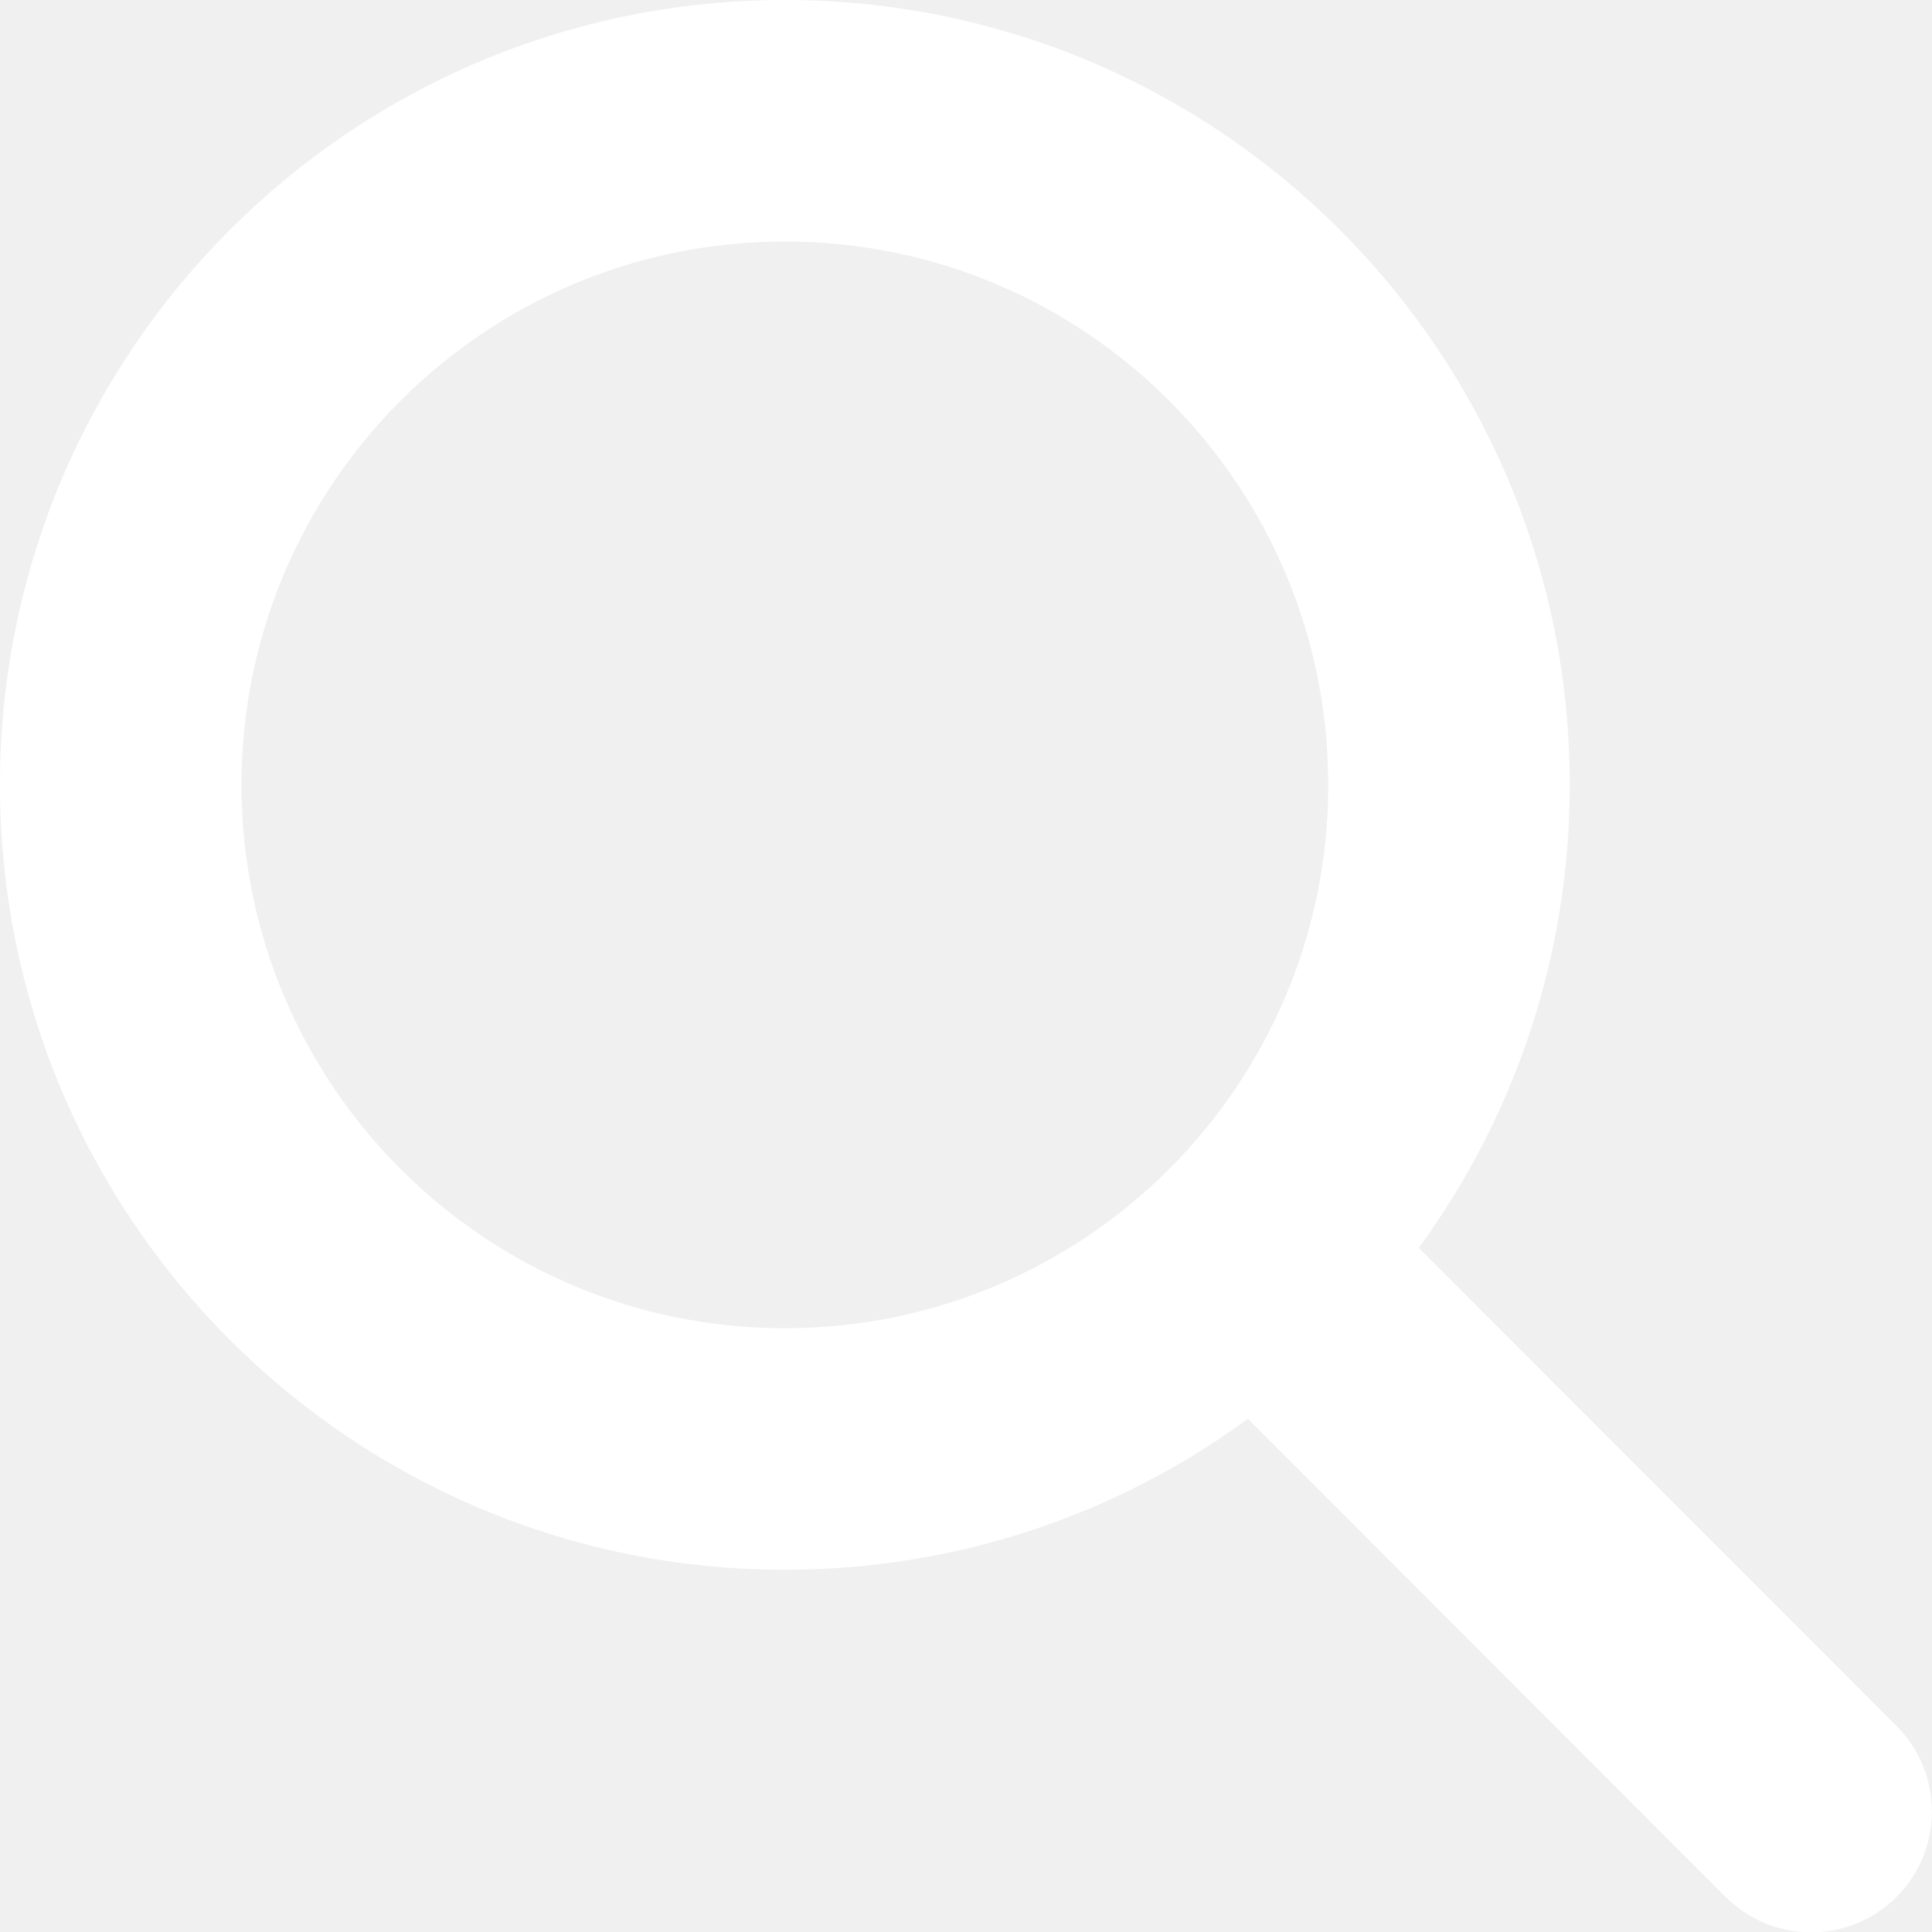
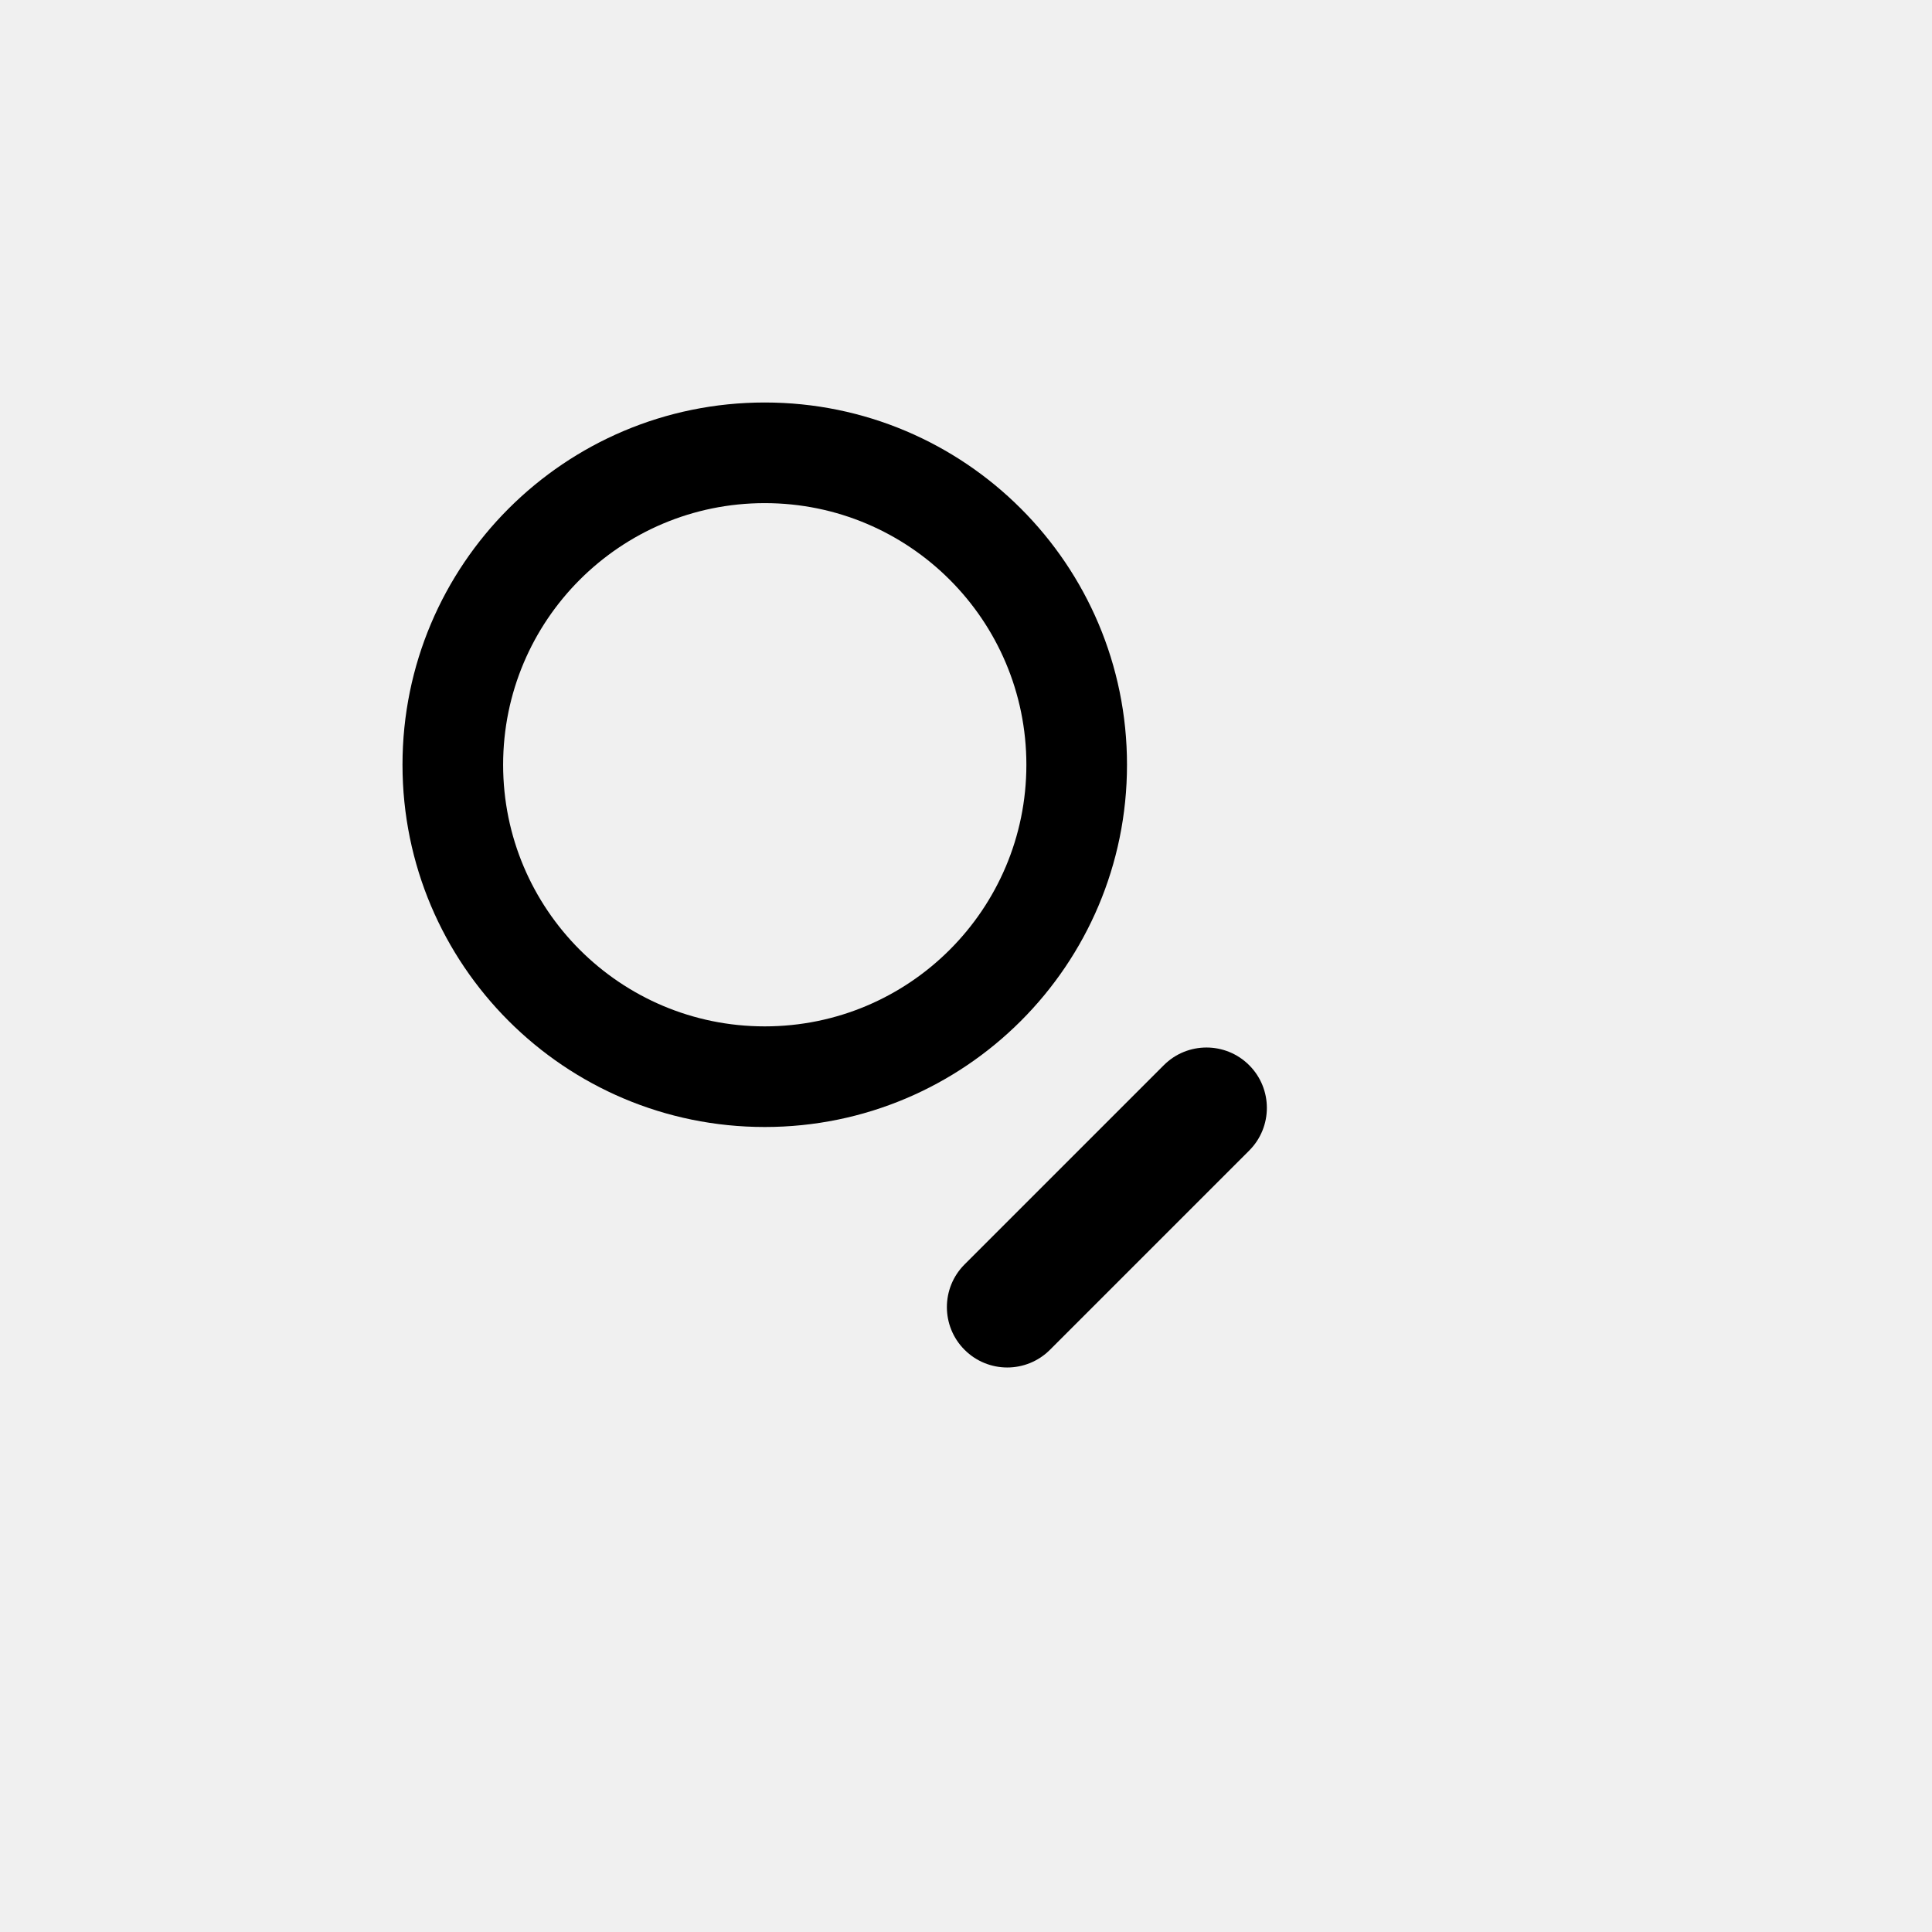
- <svg xmlns="http://www.w3.org/2000/svg" height="2em" viewBox="0 0 512 512">
-   <style>svg{fill:#ffffff}</style>
-   <path d="M416 208c0 45.9-14.9 88.3-40 122.7L502.6 457.4c12.5 12.5 12.5 32.8 0 45.3s-32.8 12.5-45.3 0L330.7 376c-34.4 25.2-76.8 40-122.7 40C93.1 416 0 322.9 0 208S93.1 0 208 0S416 93.1 416 208zM208 352a144 144 0 1 0 0-288 144 144 0 1 0 0 288z" />
+ <svg xmlns="http://www.w3.org/2000/svg" viewBox="0 0 24 24" fill="#000000">
+   <path fill-rule="evenodd" d="M9.5 5a4.5 4.5 0 1 1 0 9 4.5 4.5 0 1 1 0-9zm0 1.25a3.25 3.25 0 1 0 0 6.5 3.25 3.25 0 1 0 0-6.5z" />
+   <rect x="13" y="12.5" width="1.5" height="5" rx="0.75" transform="rotate(45 13.75 15)" />
</svg>
